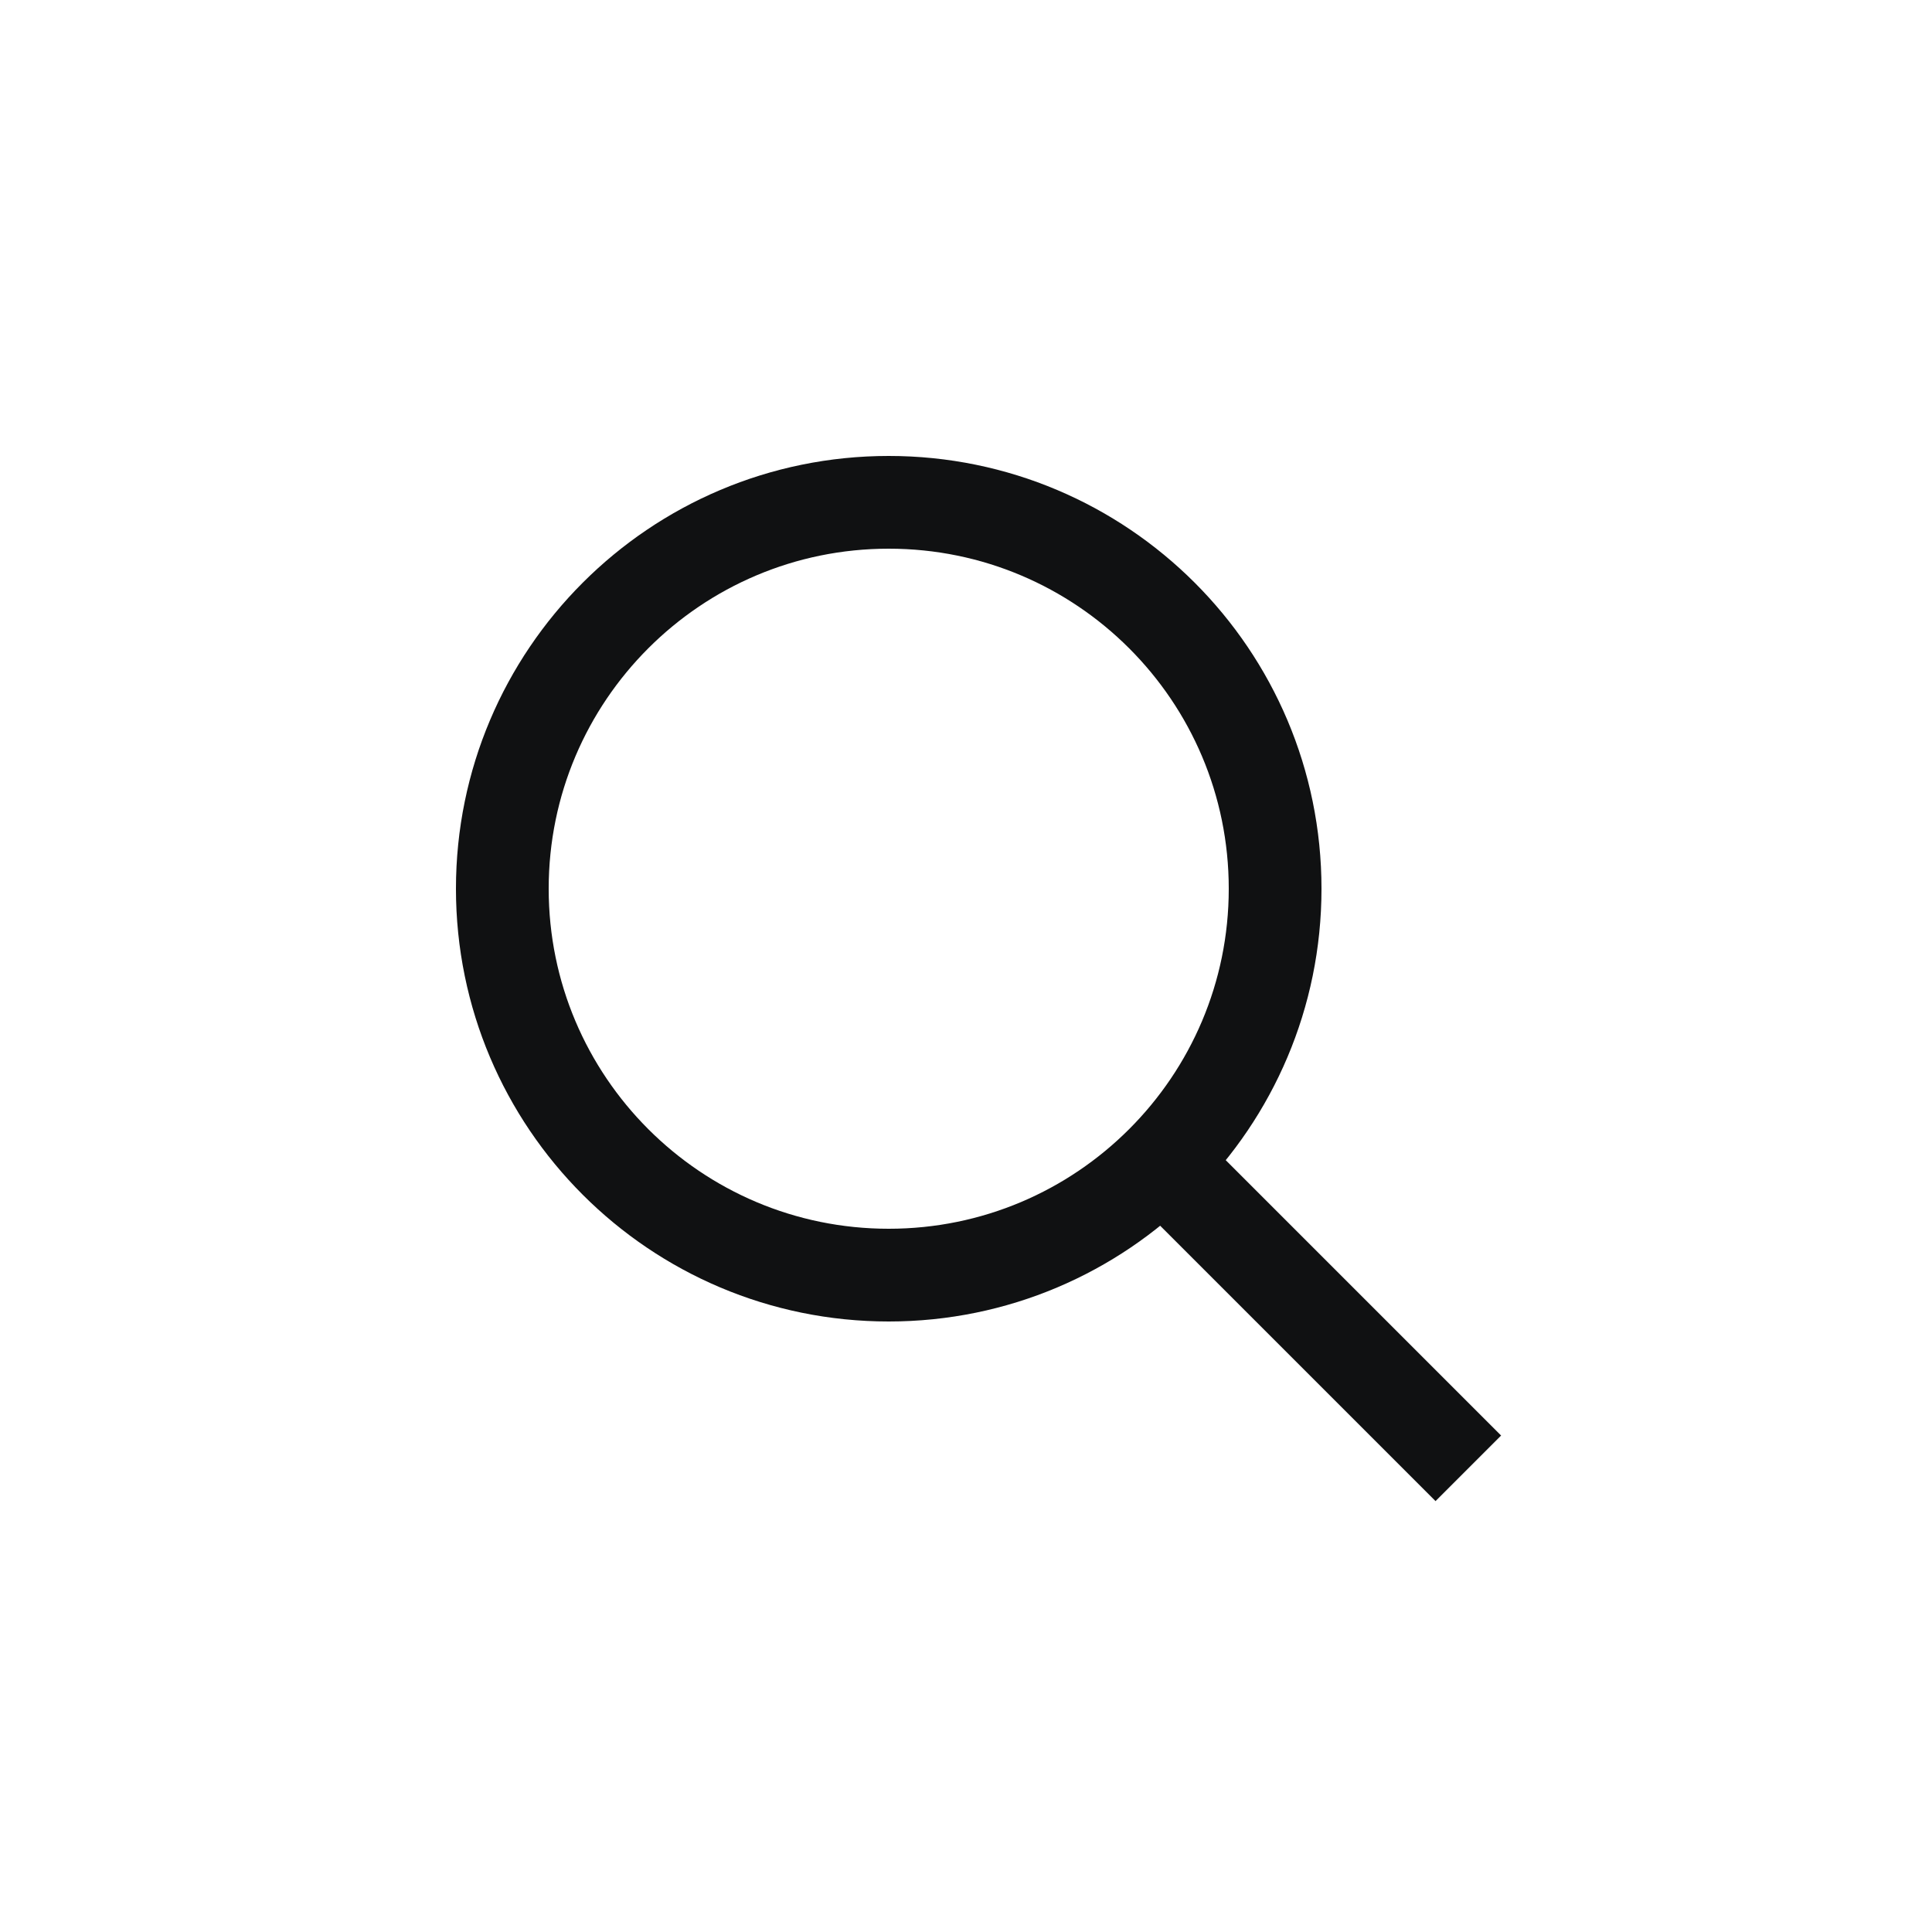
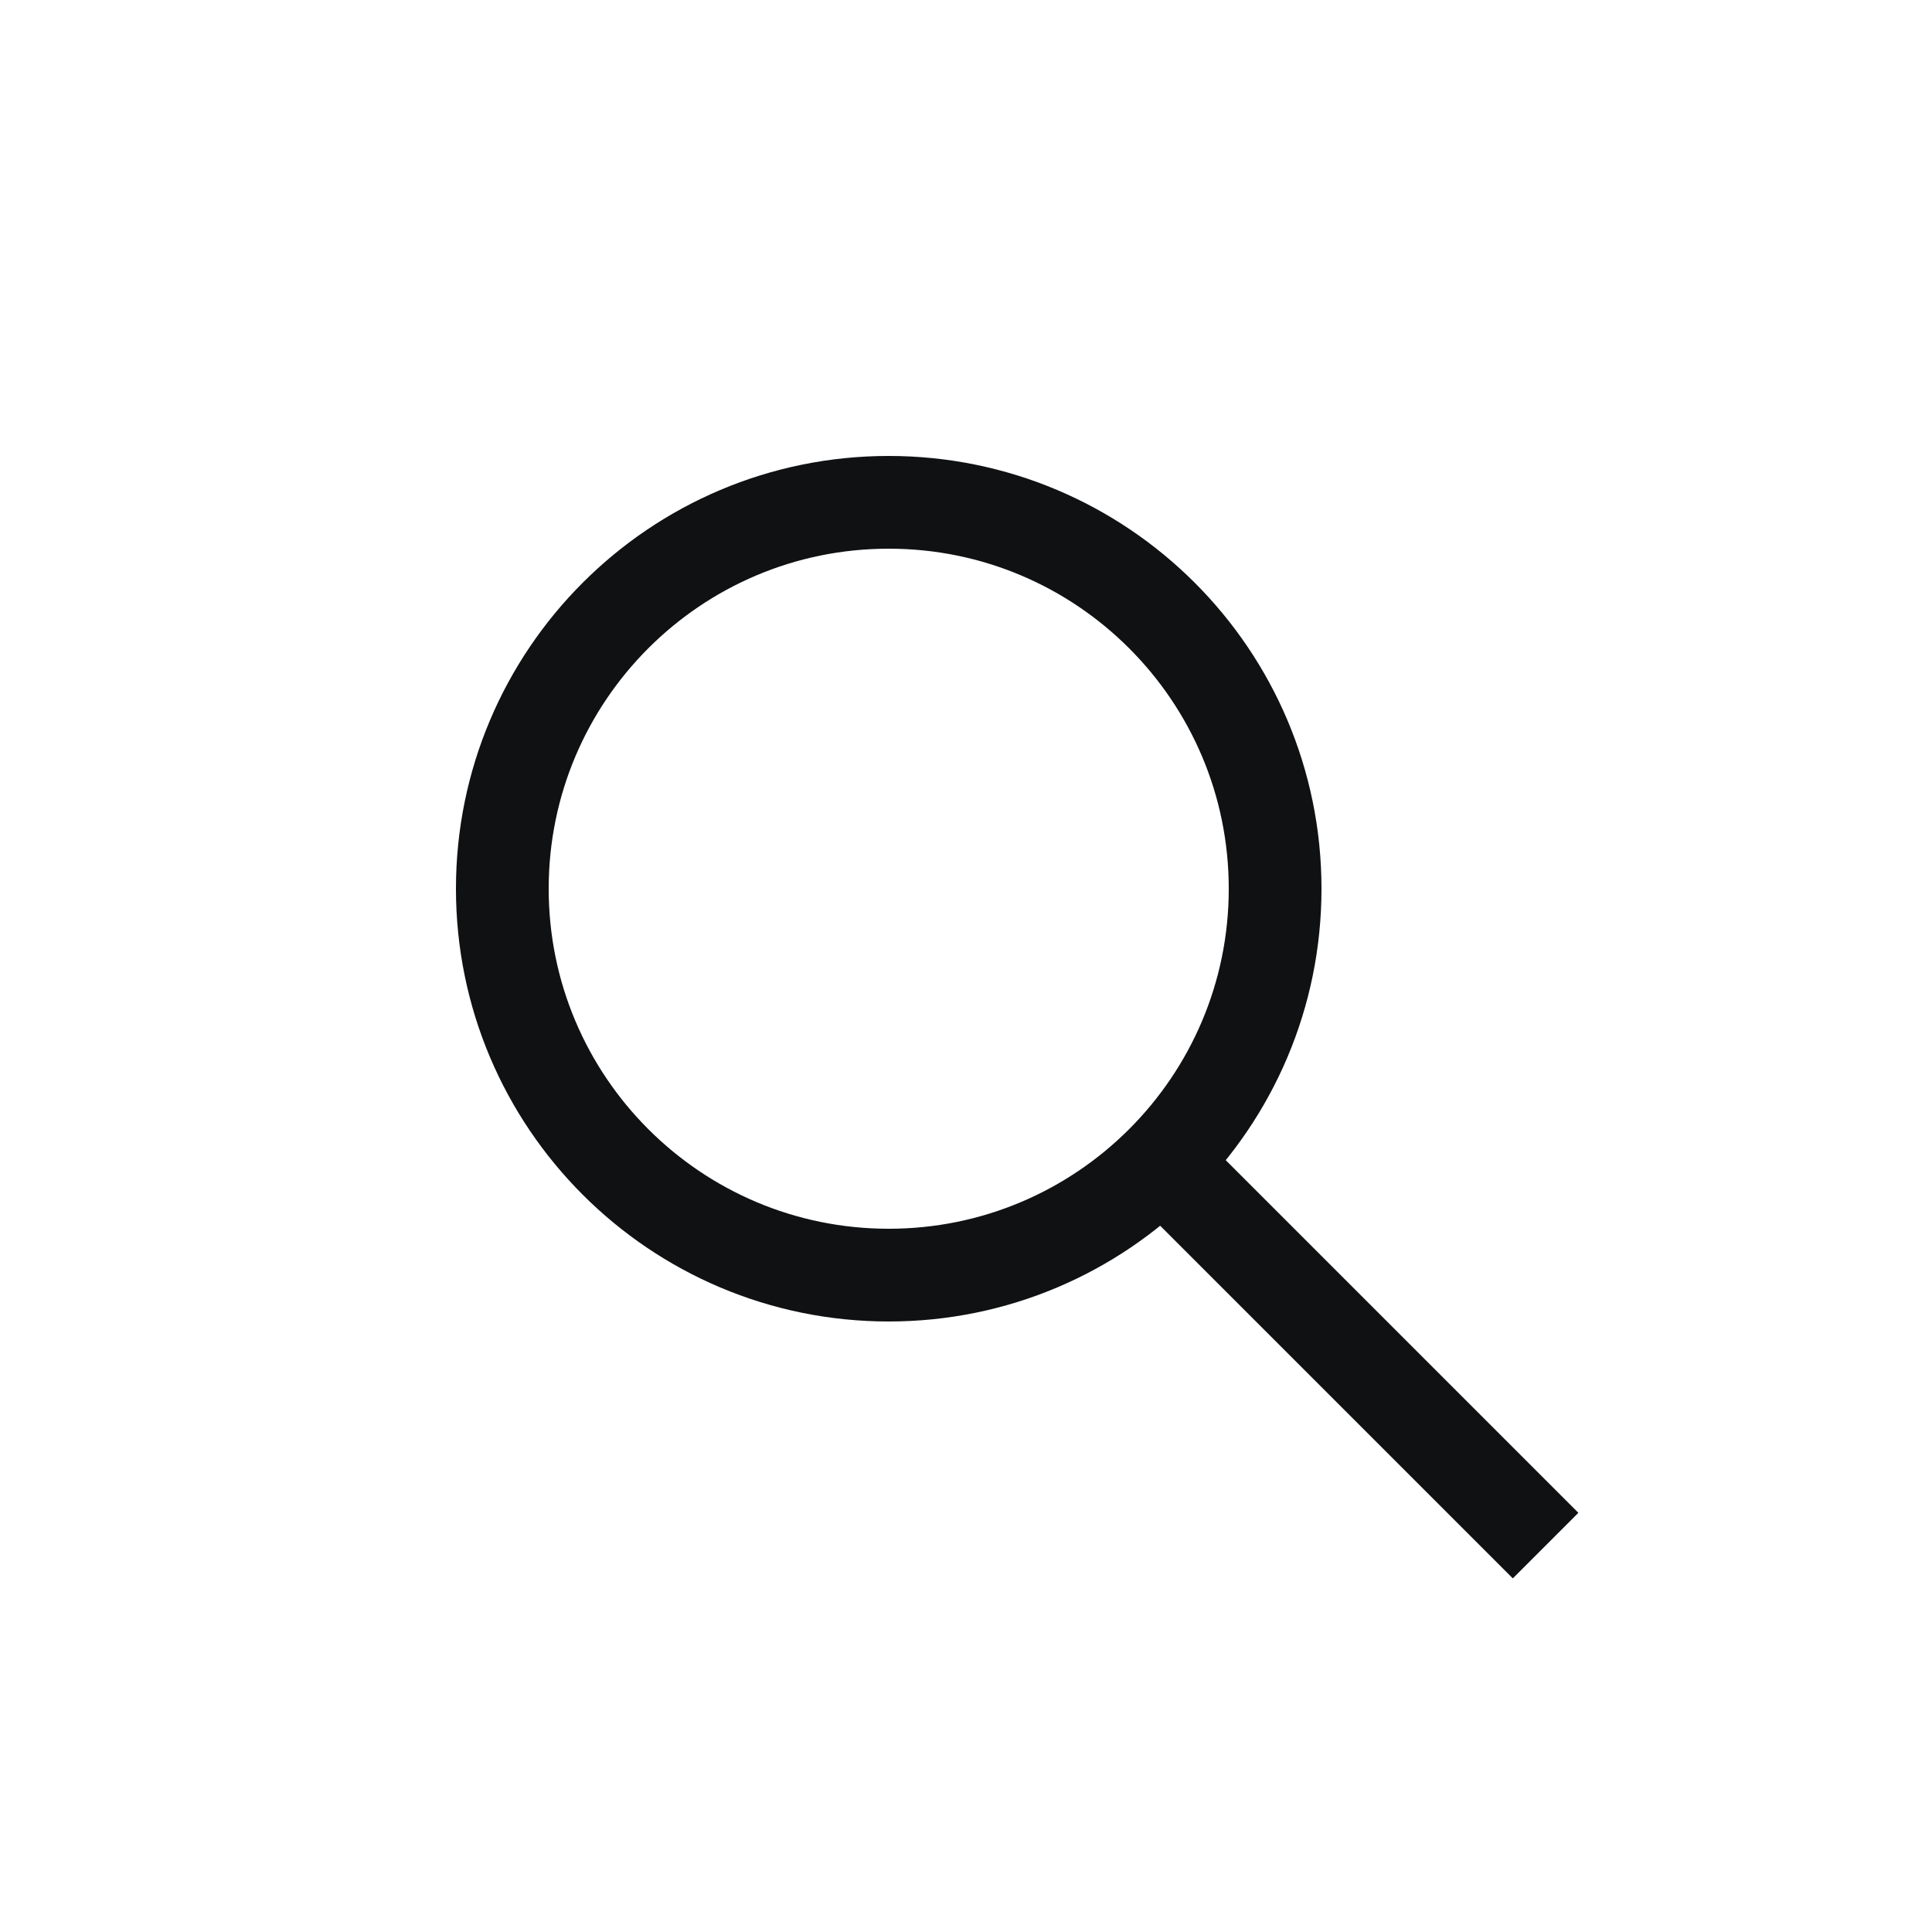
<svg xmlns="http://www.w3.org/2000/svg" width="25" height="25" viewBox="0 0 25 25" fill="none">
-   <path d="M15.036 15.036L19 19M16.5 11.5C16.5 14.261 14.261 16.5 11.5 16.5C8.739 16.5 6.5 14.261 6.5 11.5C6.5 8.739 8.739 6.5 11.5 6.5C14.261 6.5 16.5 8.739 16.5 11.5Z" stroke="#101112" stroke-width="1.2" stroke-linejoin="round" />
+   <path d="M15.036 15.036L20 20M16.5 11.5C16.5 14.261 14.261 16.5 11.5 16.5C8.739 16.5 6.5 14.261 6.5 11.5C6.5 8.739 8.739 6.5 11.5 6.5C14.261 6.5 16.5 8.739 16.5 11.5Z" stroke="#101112" stroke-width="1.2" stroke-linejoin="round" />
</svg>
